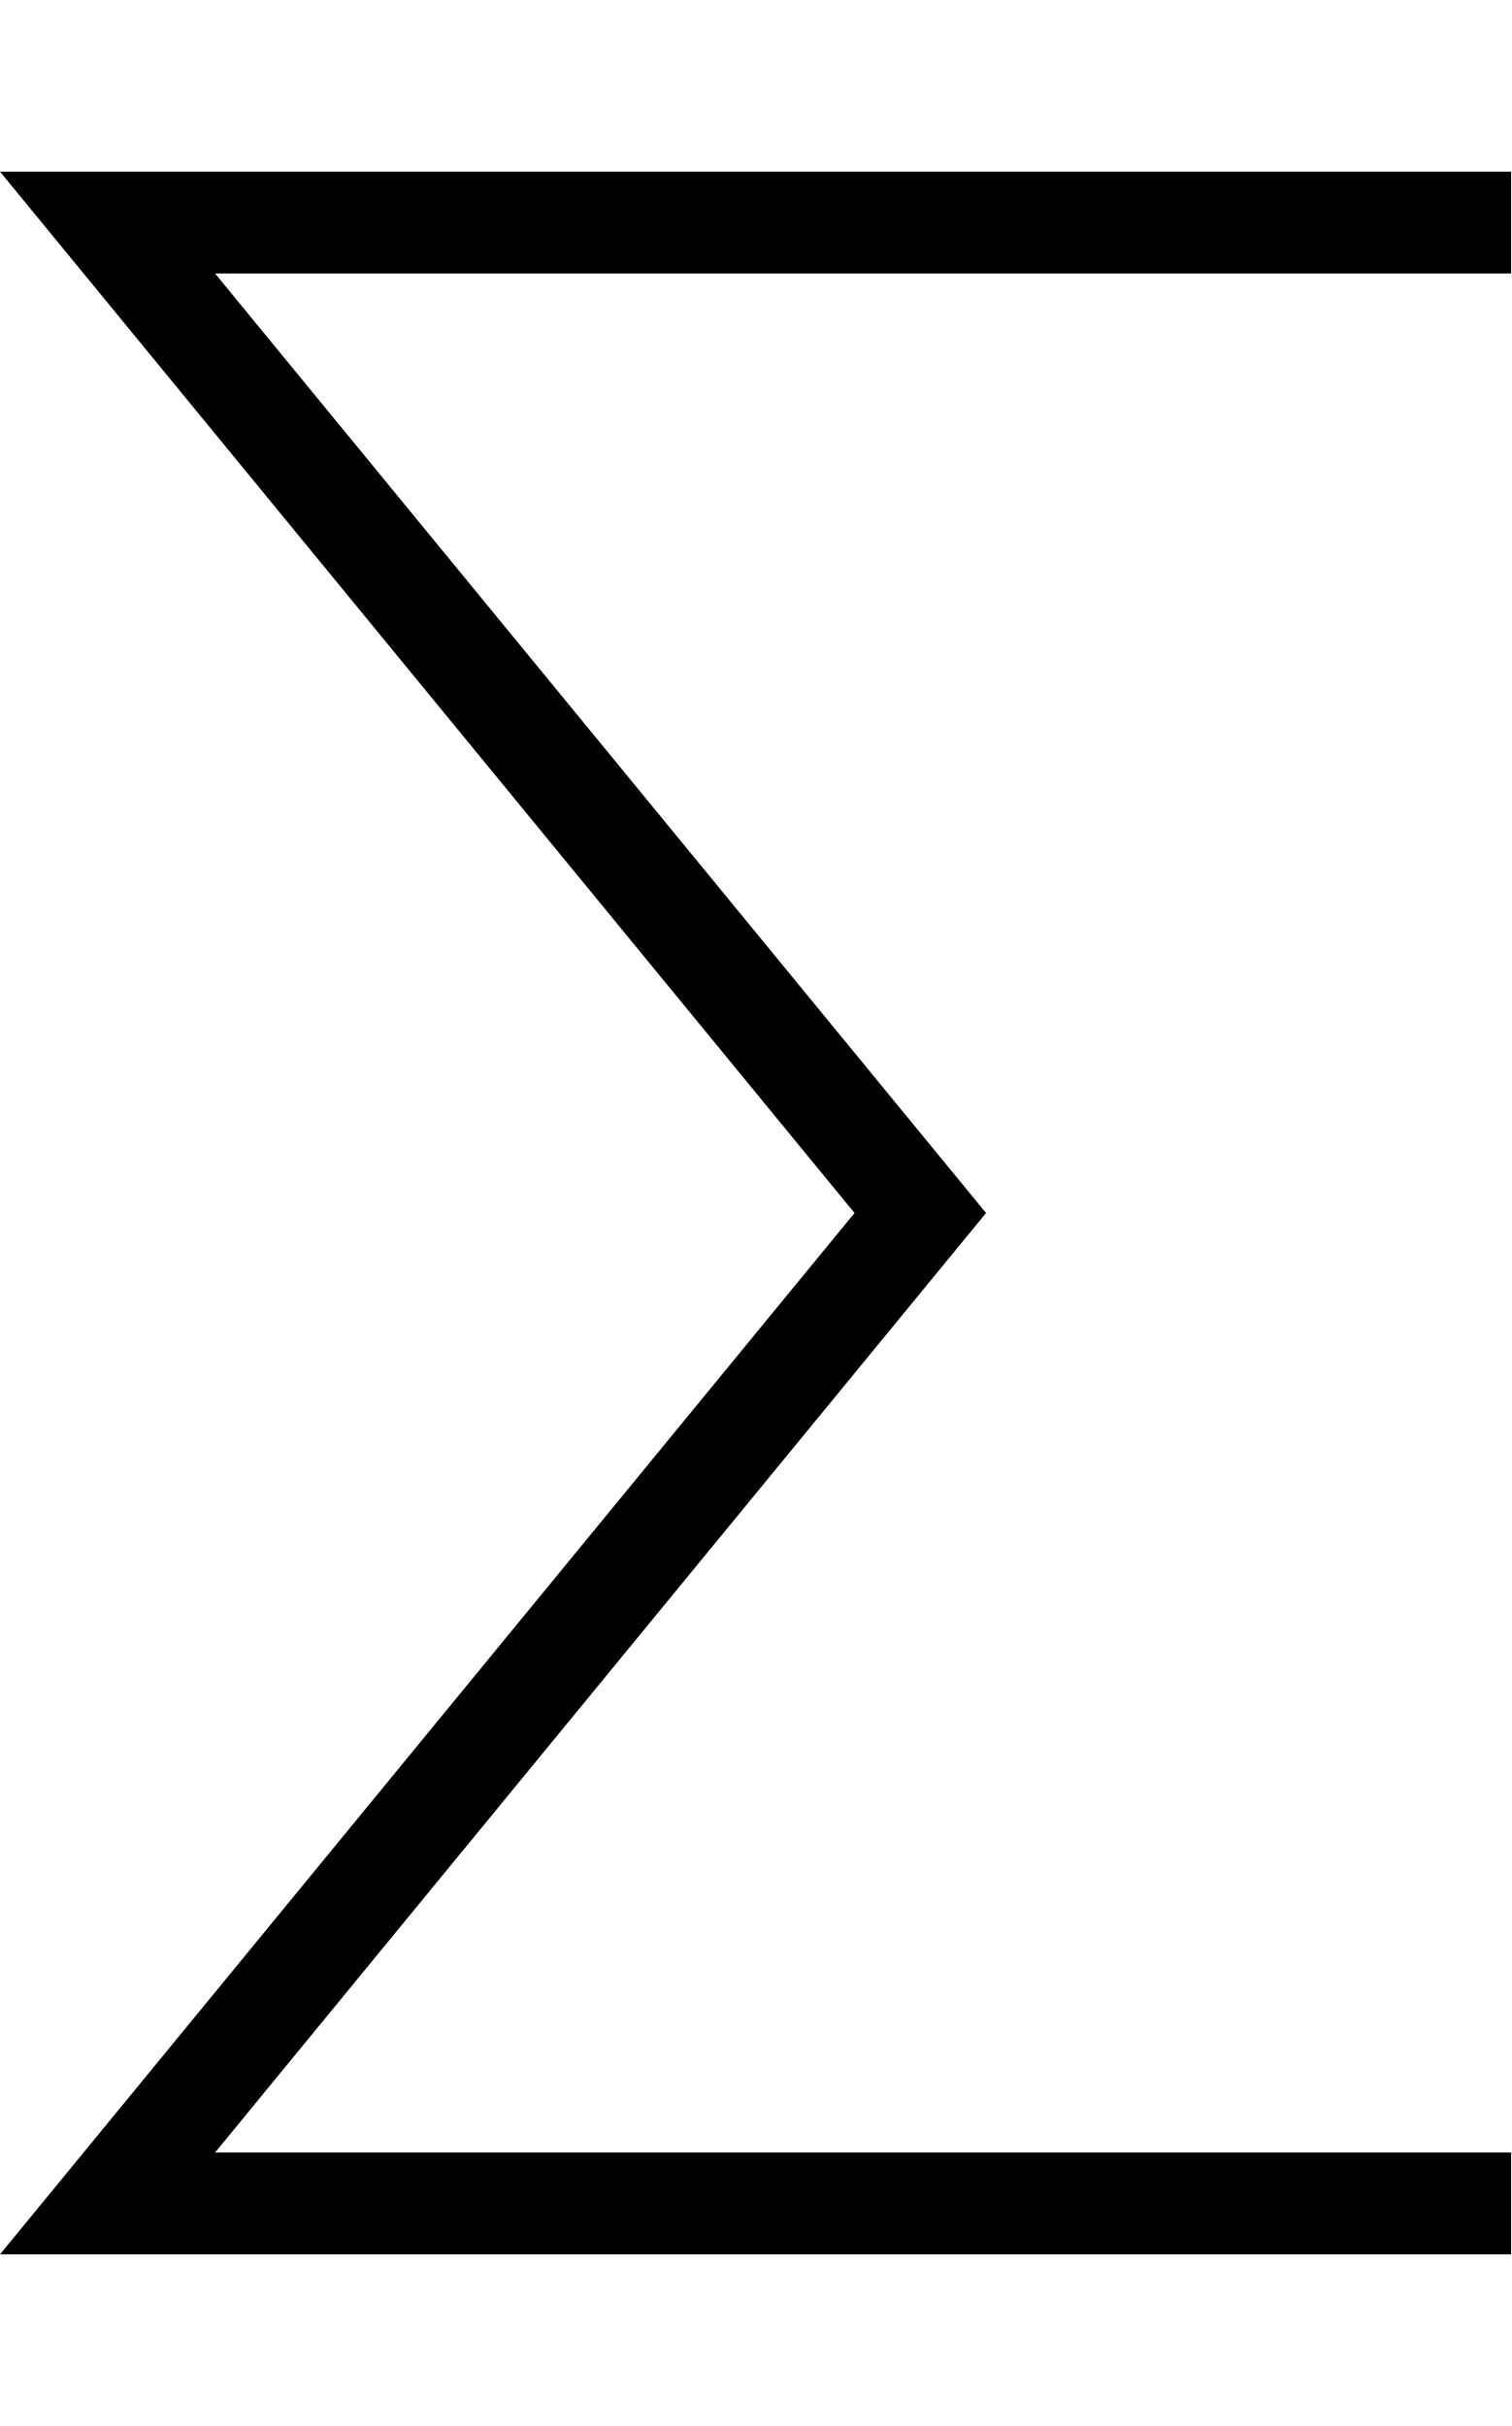
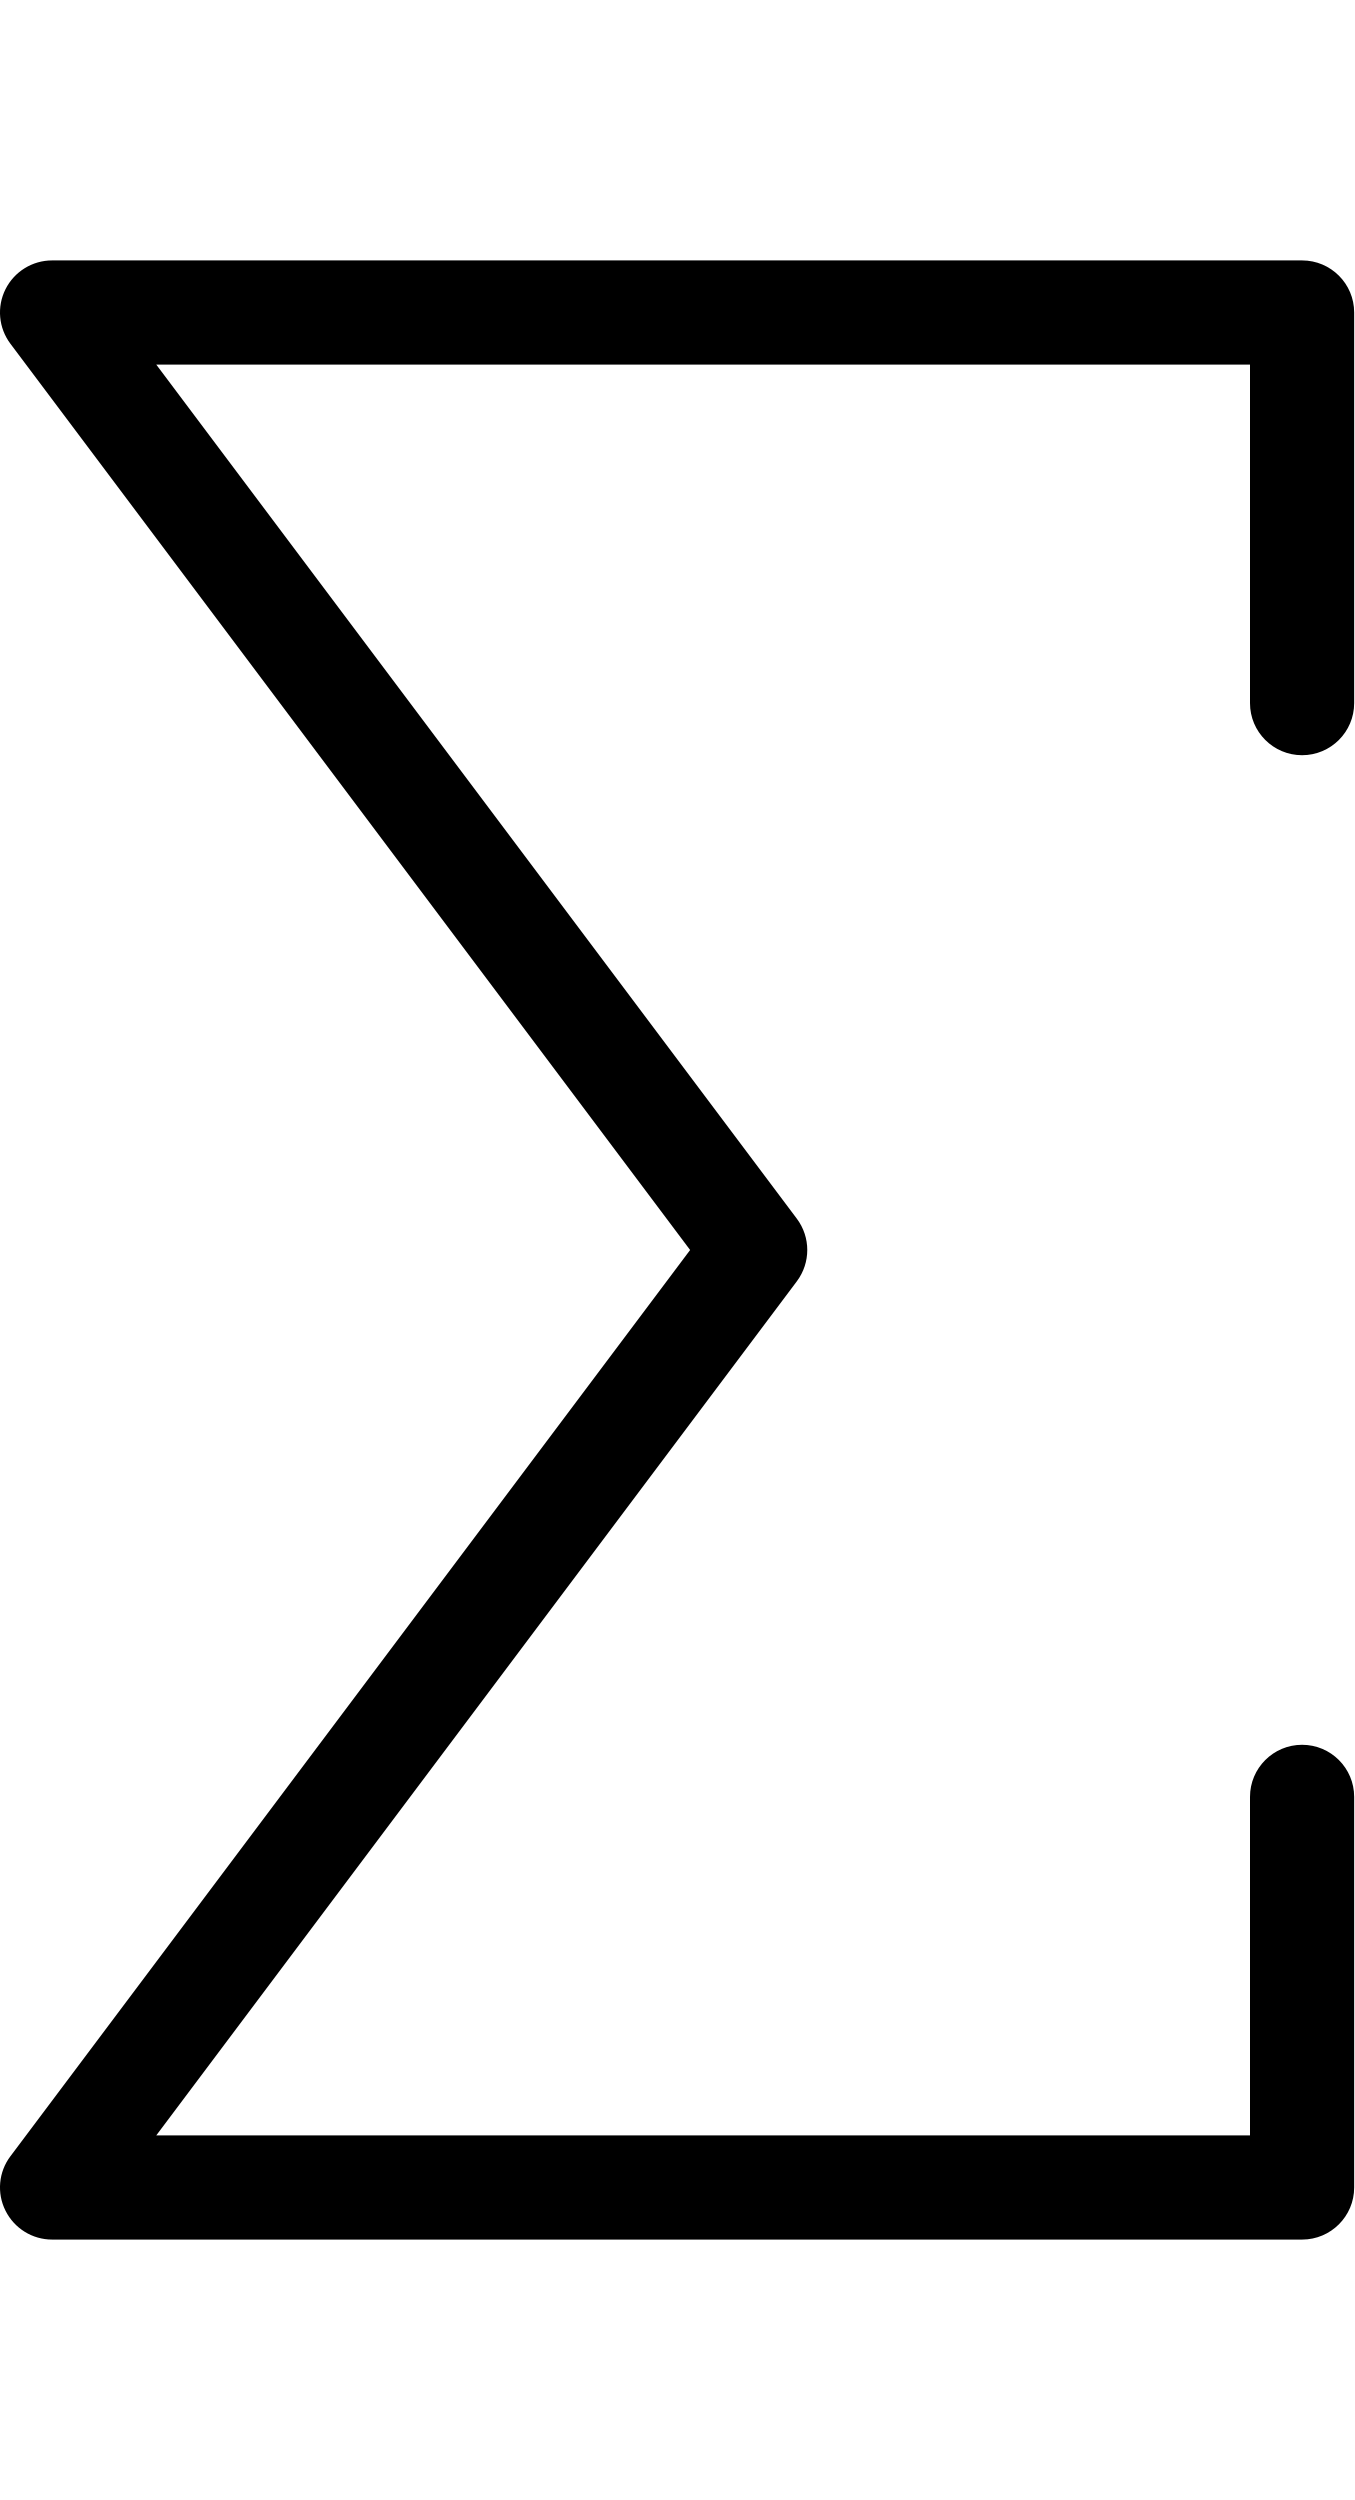
- <svg xmlns="http://www.w3.org/2000/svg" version="1.1" id="Layer_1" x="0px" y="0px" viewBox="0 0 14.948 24" style="enable-background:new 0 0 14.948 24;" xml:space="preserve">
-   <polygon points="0,22.302 8.453,12 0,1.698 14.948,1.698 14.948,2.705 2.127,2.705 9.754,12 2.127,21.295   14.948,21.295 14.948,22.302 " />
+ <svg xmlns="http://www.w3.org/2000/svg" version="1.1" id="Ebene_1" x="0px" y="0px" viewBox="0 0 13 24" style="enable-background:new 0 0 13 24;" xml:space="preserve">
+   <path d="M12.5,7.25c0.276,0,0.5-0.224,0.5-0.5V3c0-0.276-0.224-0.5-0.5-0.5h-12c-0.189,0-0.362,0.107-0.447,0.276  c-0.085,0.17-0.067,0.372,0.047,0.524l6.525,8.7l-6.525,8.7c-0.114,0.151-0.132,0.354-0.047,0.523  c0.085,0.17,0.258,0.277,0.447,0.277h12c0.276,0,0.5-0.224,0.5-0.5v-3.75c0-0.276-0.224-0.5-0.5-0.5s-0.5,0.224-0.5,0.5v3.25h-10.5  l6.15-8.2c0.133-0.178,0.133-0.422,0-0.6l-6.15-8.2h10.5v3.25C12,7.026,12.224,7.25,12.5,7.25z" />
</svg>
